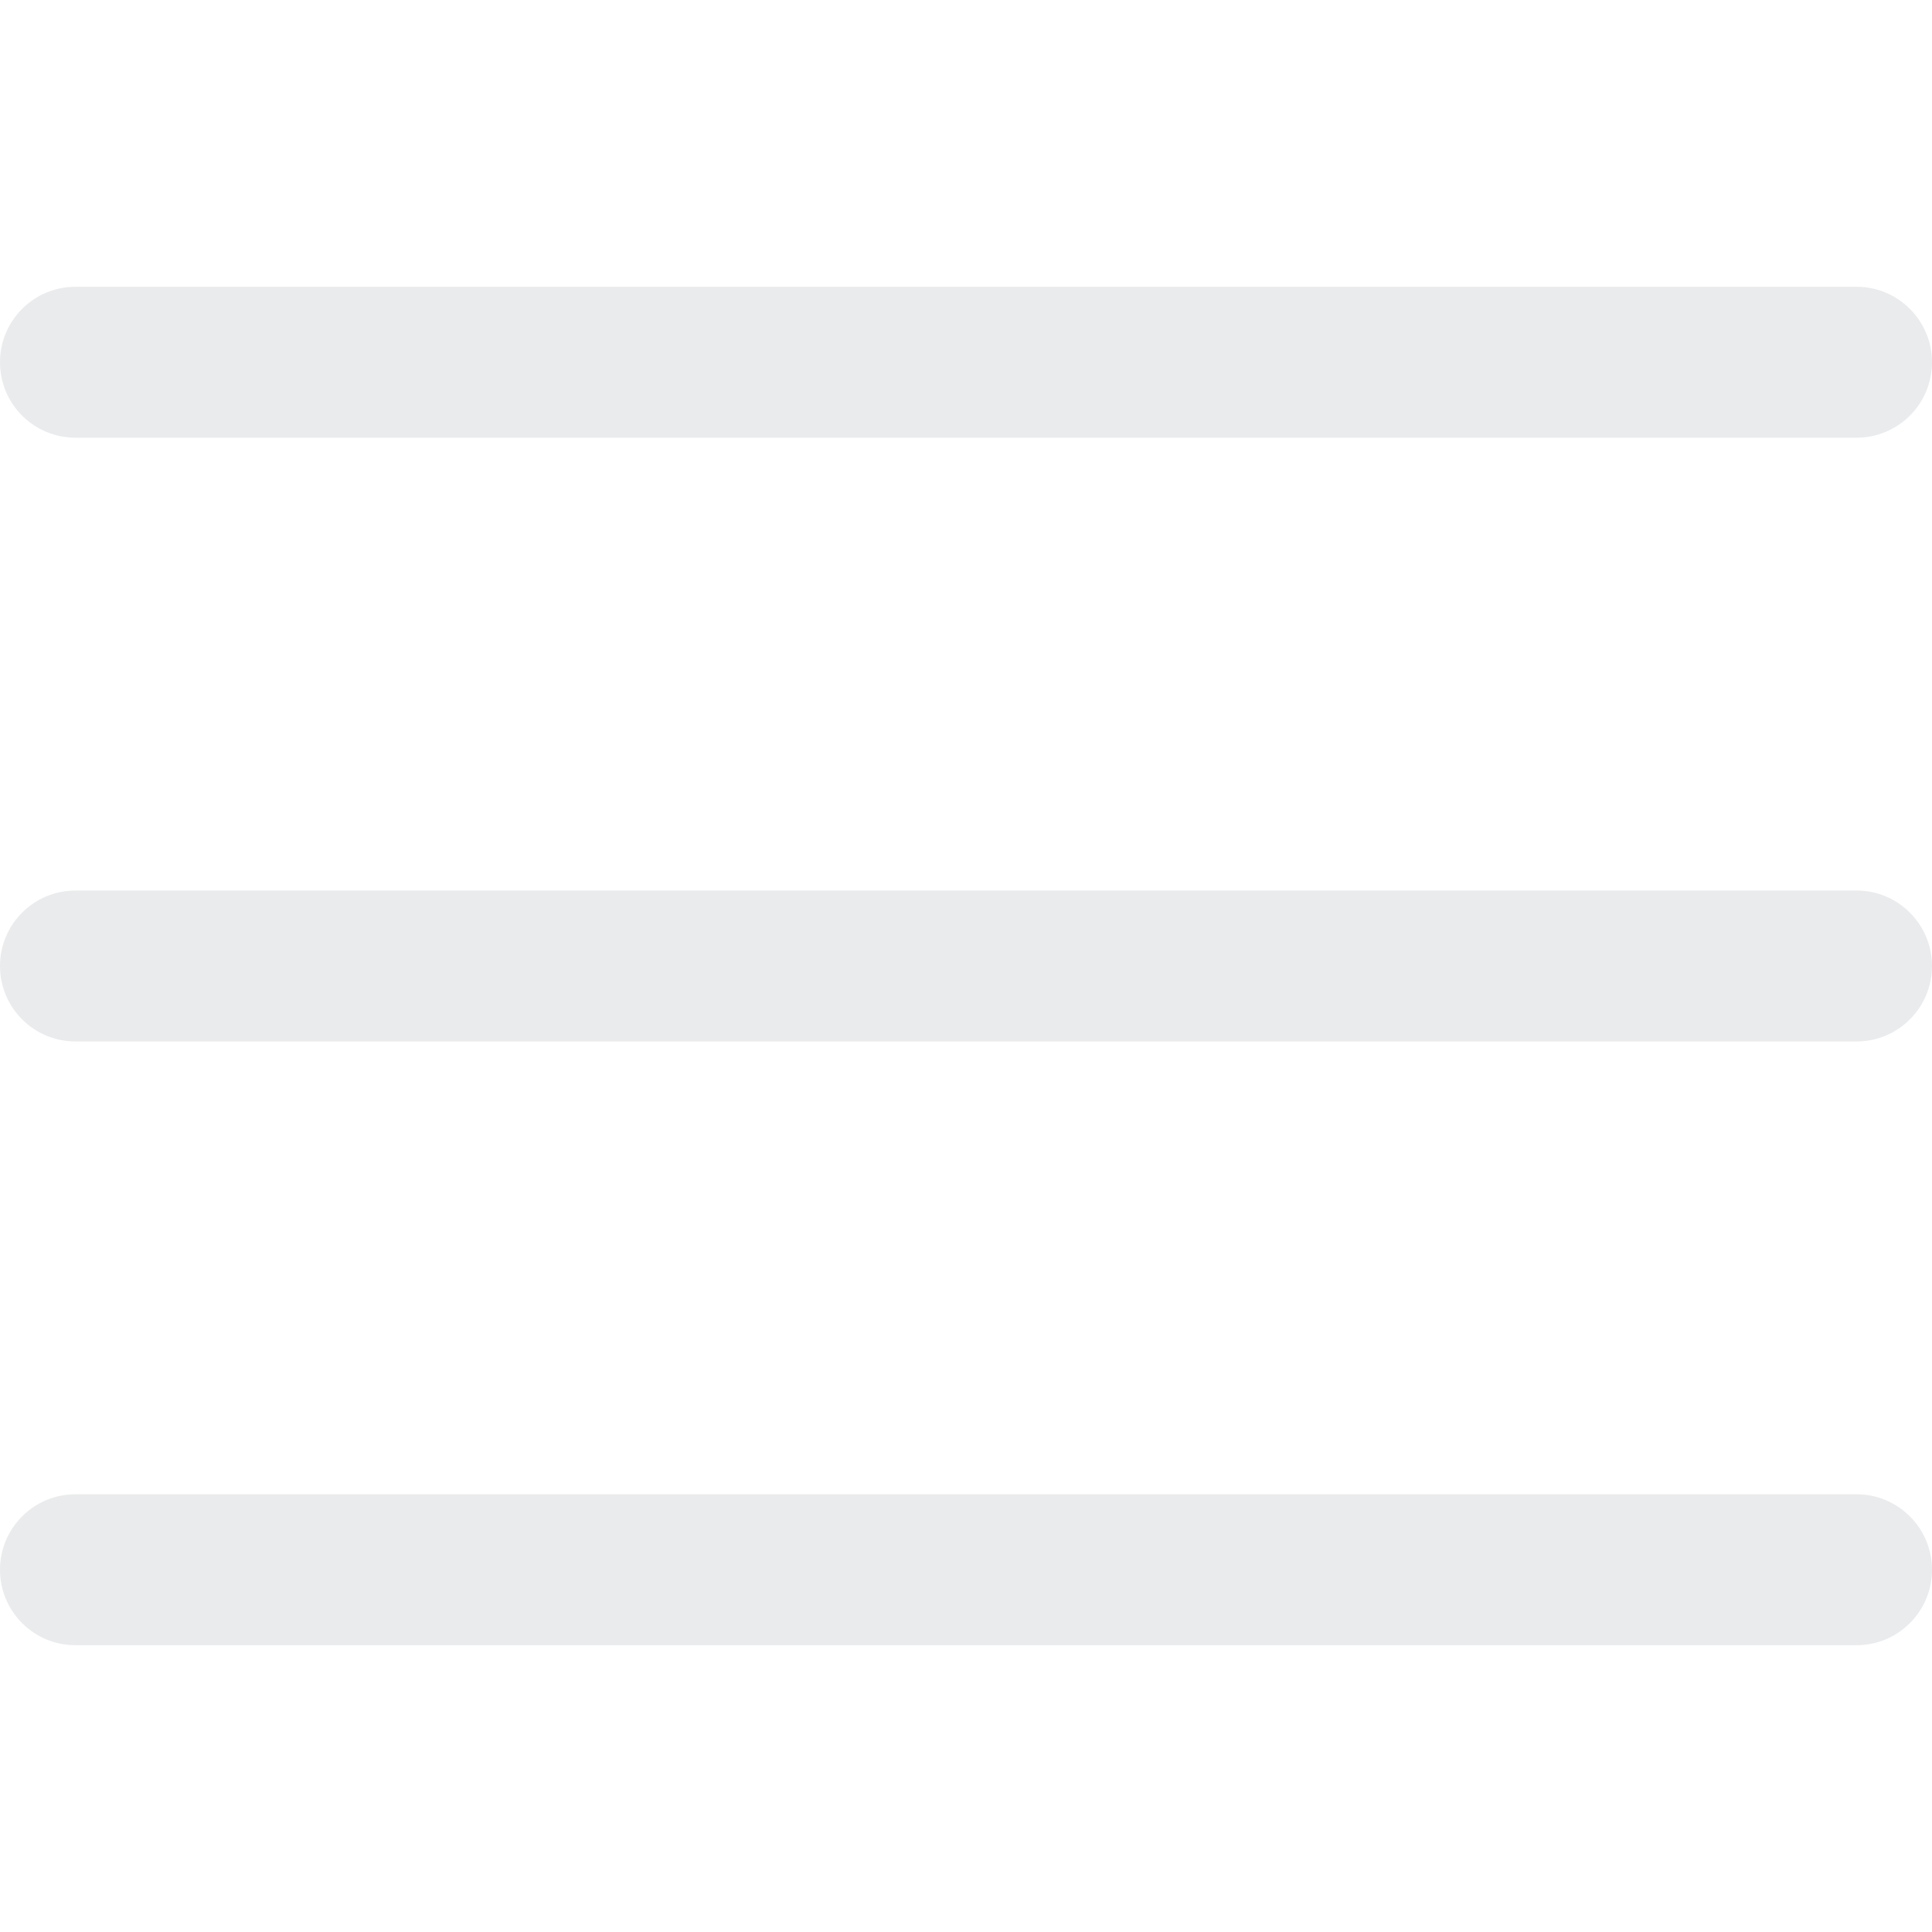
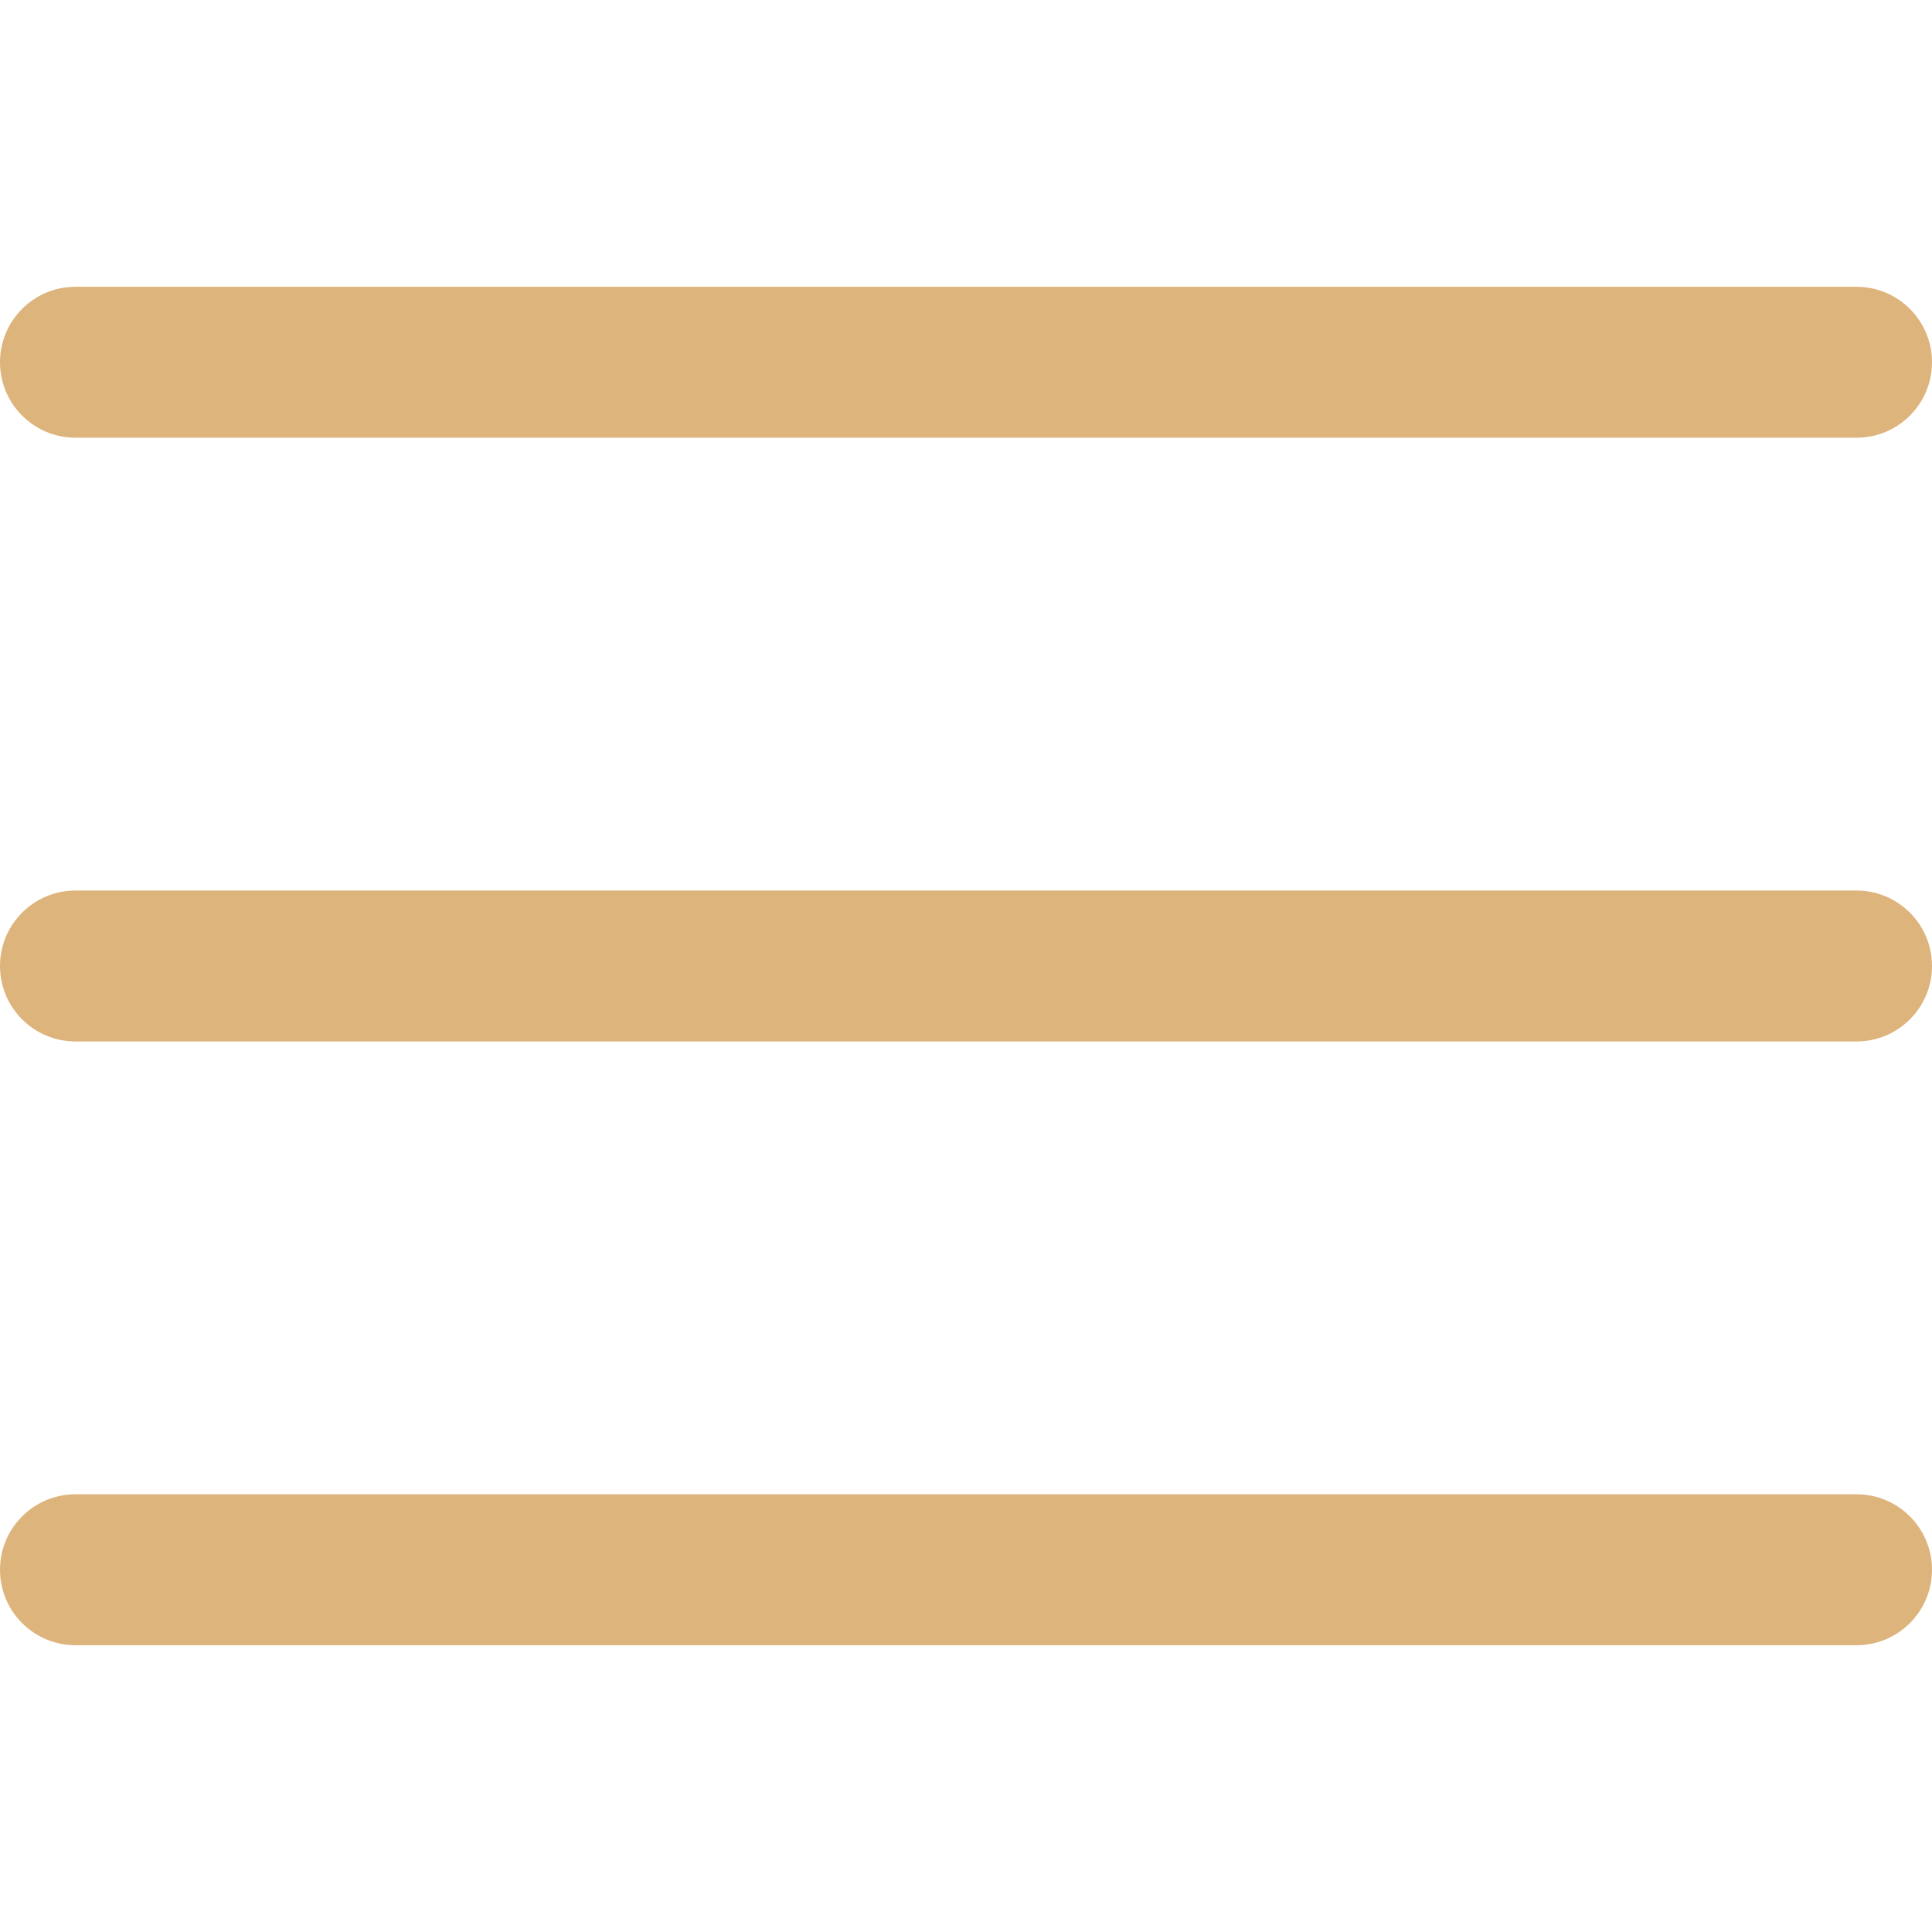
<svg xmlns="http://www.w3.org/2000/svg" width="35" height="35" viewBox="0 0 512 360" fill="none">
-   <path d="M492 160H20C8.954 160 0 168.954 0 180C0 191.046 8.954 200 20 200H492C503.046 200 512 191.046 512 180C512 168.954 503.046 160 492 160Z" fill="#eaebed" />
-   <path d="M492 0H20C8.954 0 0 8.954 0 20C0 31.046 8.954 40 20 40H492C503.046 40 512 31.046 512 20C512 8.954 503.046 0 492 0Z" fill="#eaebed" />
-   <path d="M492 320H20C8.954 320 0 328.954 0 340C0 351.046 8.954 360 20 360H492C503.046 360 512 351.046 512 340C512 328.954 503.046 320 492 320Z" fill="#eaebed" />
+   <path d="M492 160H20C8.954 160 0 168.954 0 180C0 191.046 8.954 200 20 200H492C503.046 200 512 191.046 512 180C512 168.954 503.046 160 492 160Z" fill="#deb47d" />
+   <path d="M492 0H20C8.954 0 0 8.954 0 20C0 31.046 8.954 40 20 40H492C503.046 40 512 31.046 512 20C512 8.954 503.046 0 492 0Z" fill="#deb47d" />
+   <path d="M492 320H20C8.954 320 0 328.954 0 340C0 351.046 8.954 360 20 360H492C503.046 360 512 351.046 512 340C512 328.954 503.046 320 492 320Z" fill="#deb47d" />
</svg>
